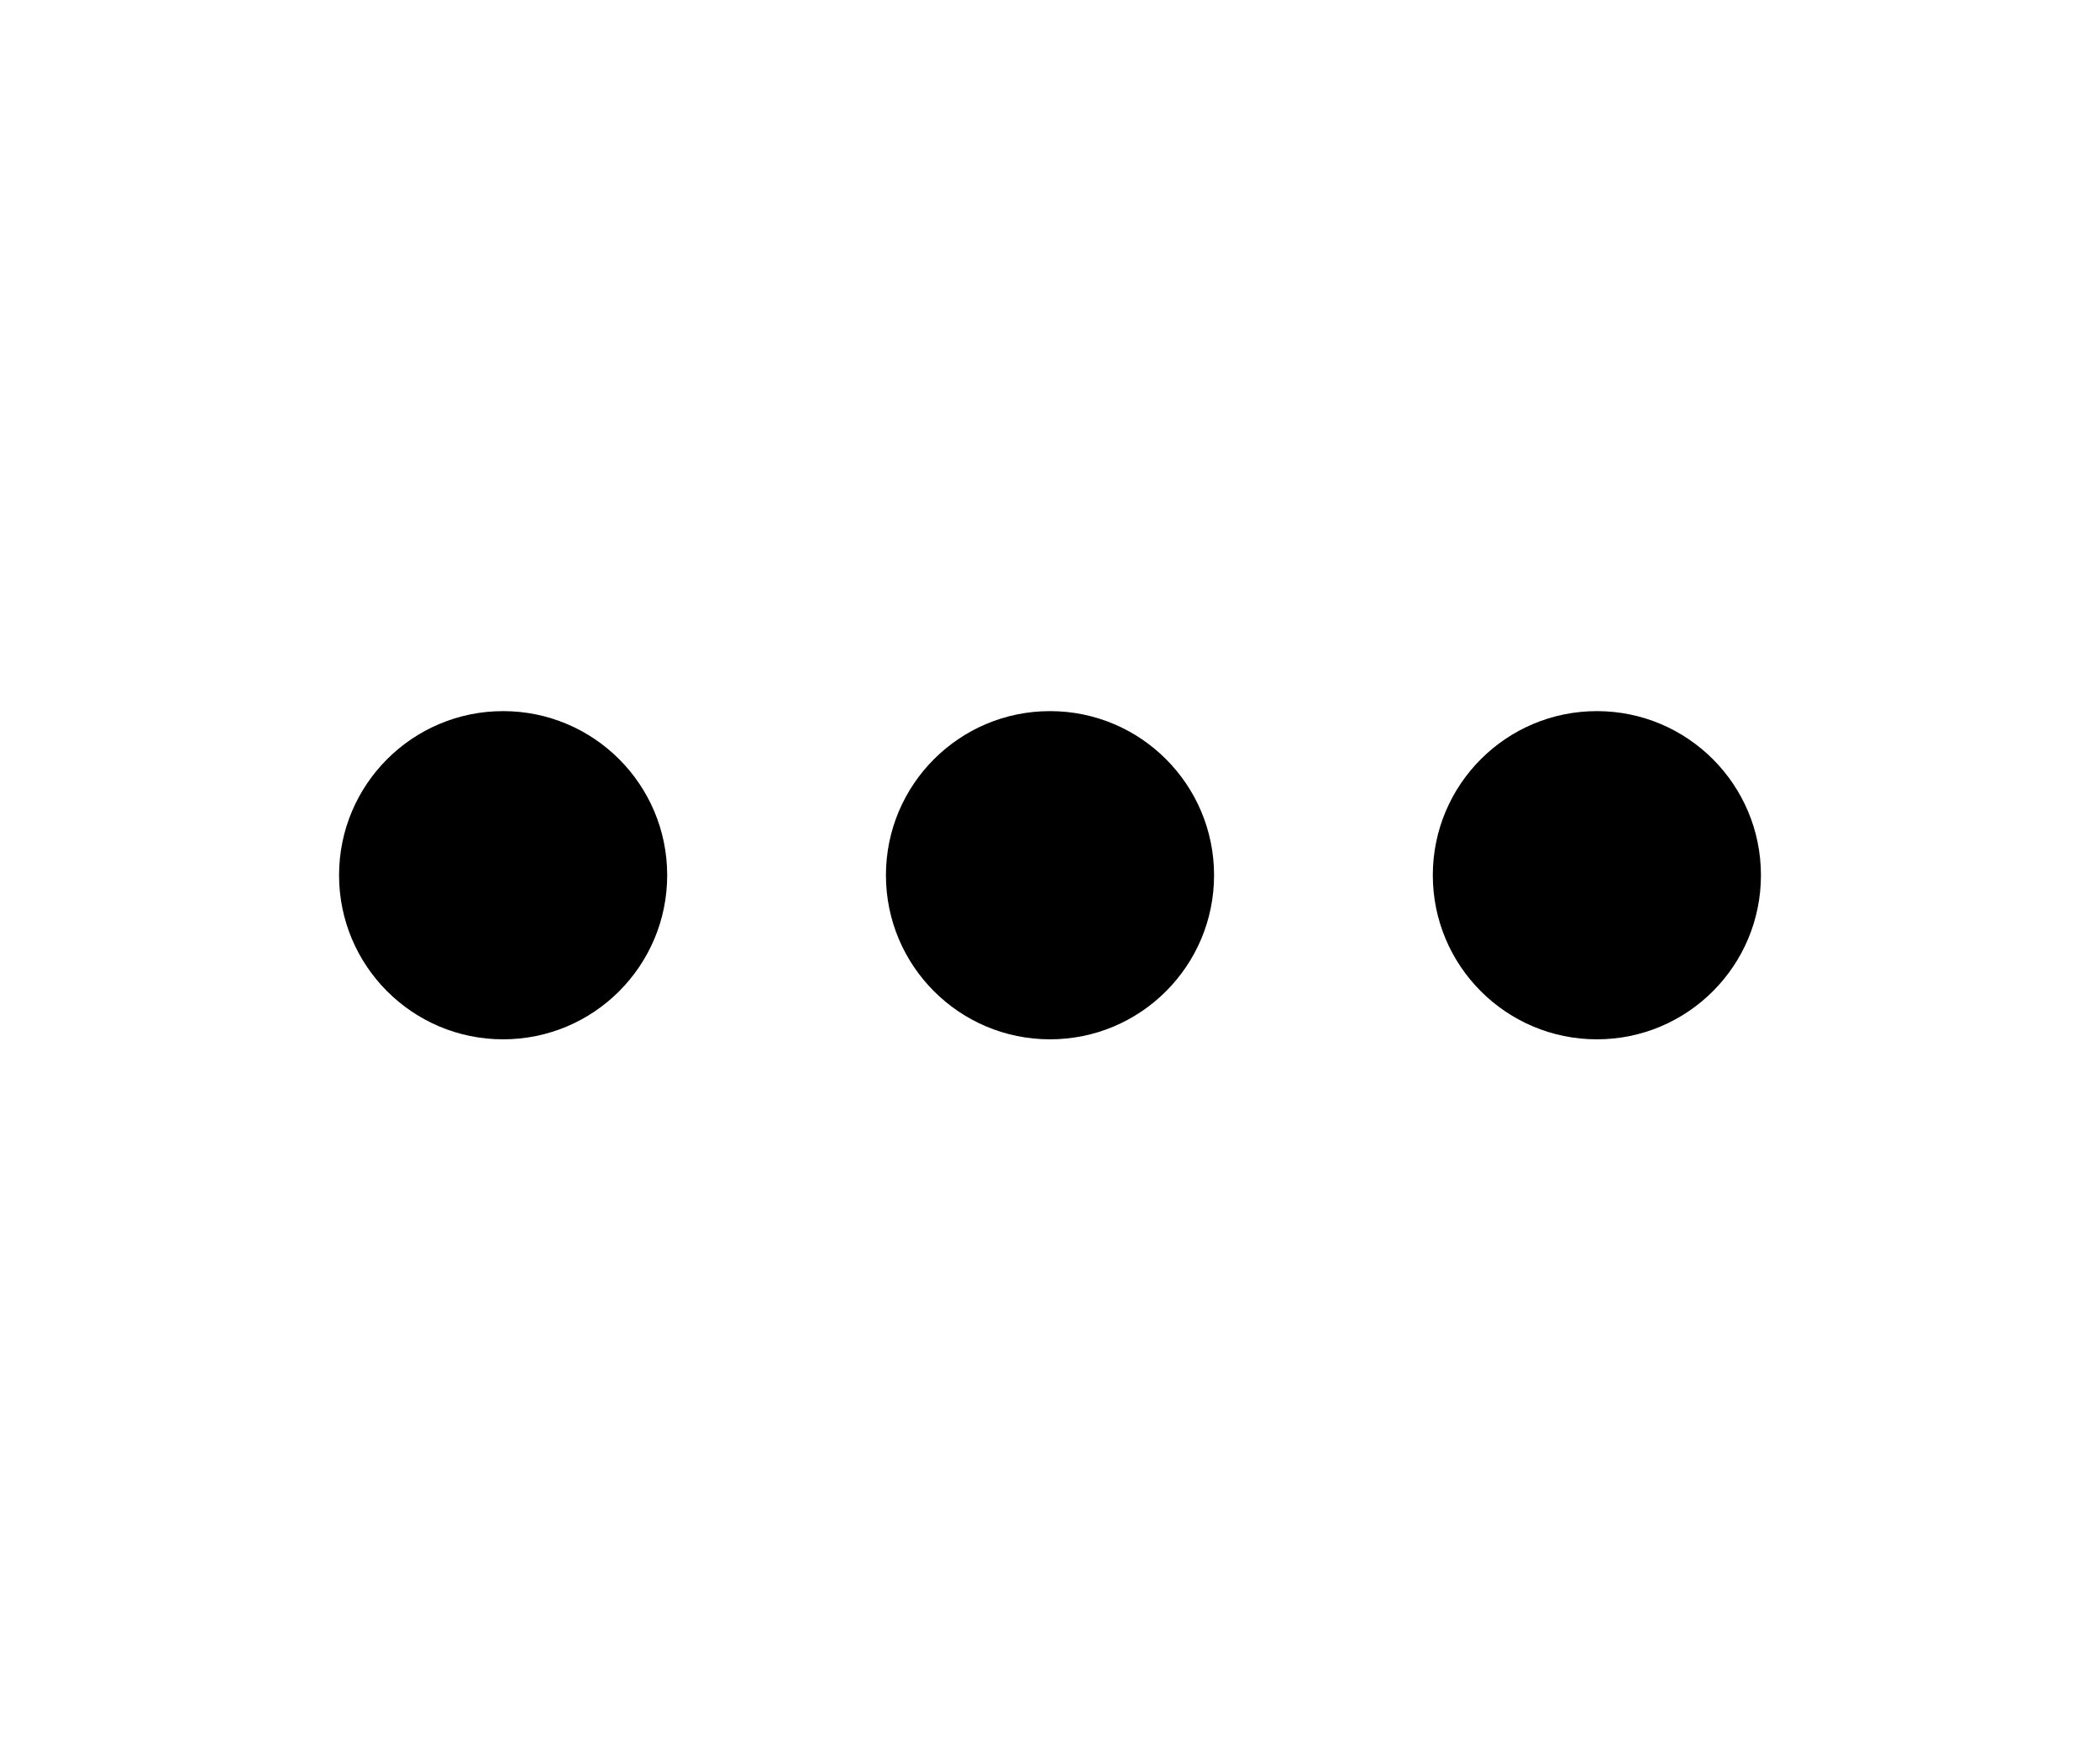
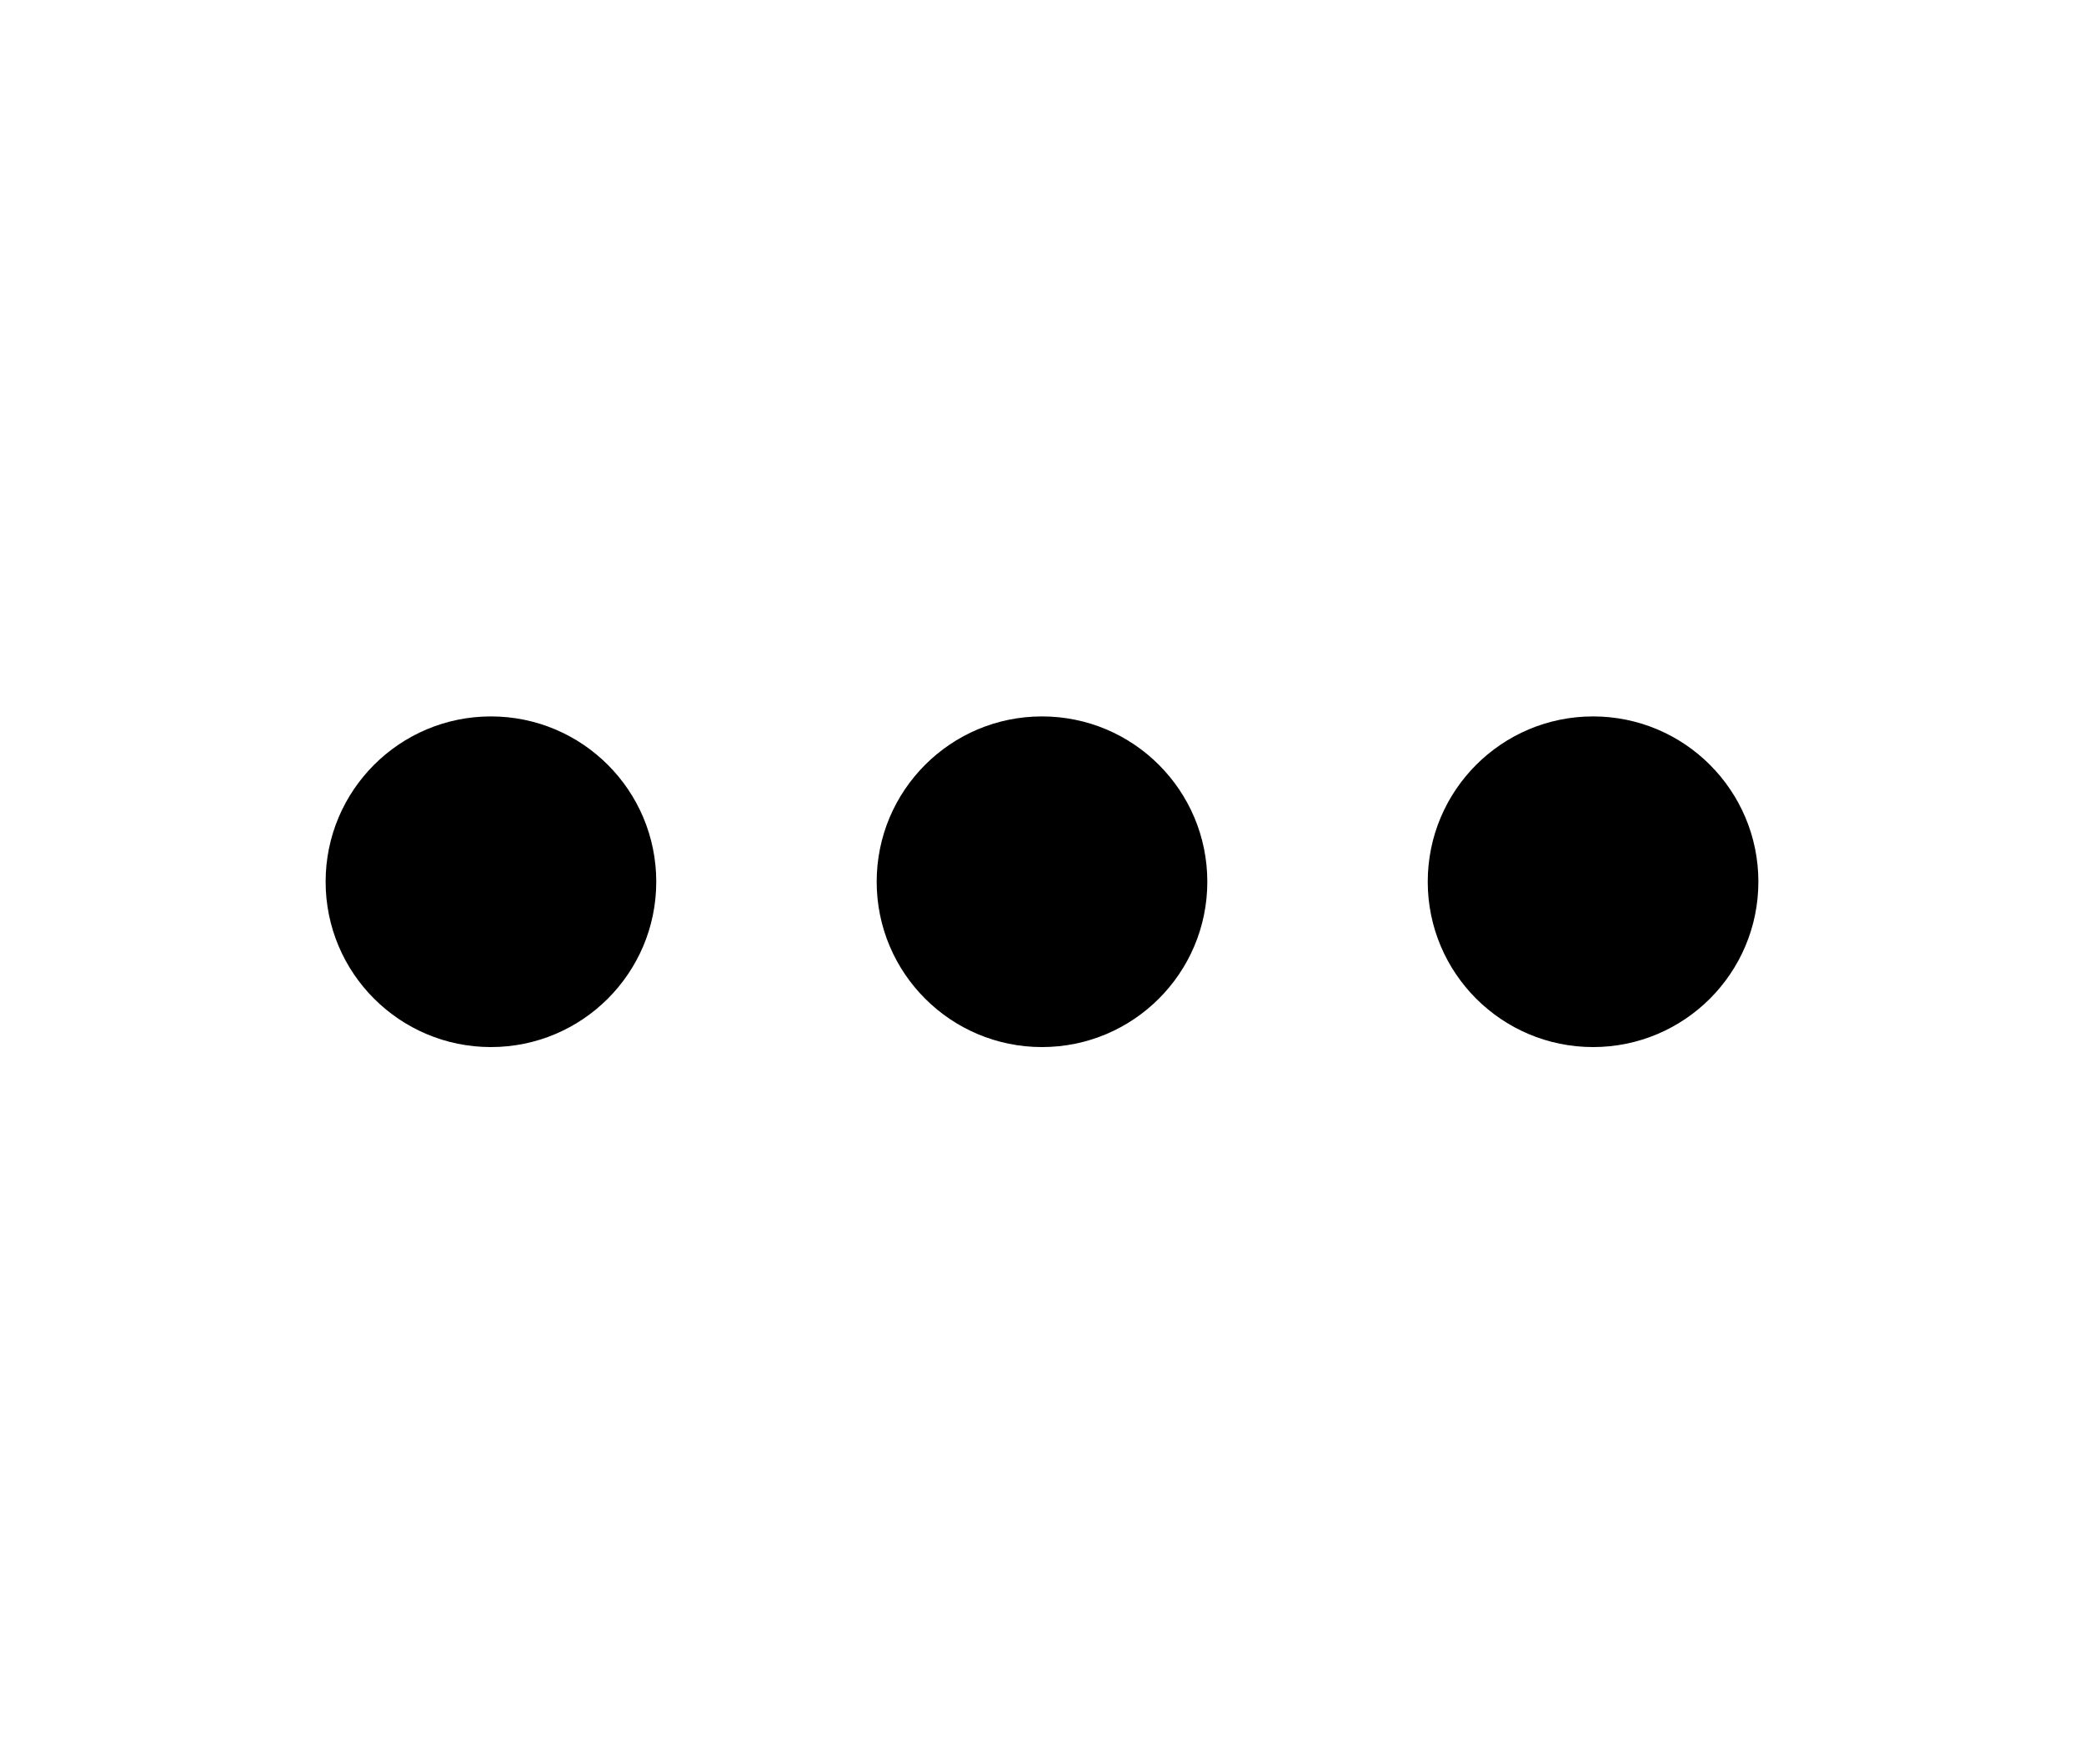
- <svg xmlns="http://www.w3.org/2000/svg" width="24" height="20" fill="currentColor" class="bi bi-three-dots" viewBox="0 0 16 16">
+ <svg xmlns="http://www.w3.org/2000/svg" width="26" height="22" fill="currentColor" class="bi bi-three-dots" viewBox="0 0 16 16">
  <path d="M3 9.5a1.5 1.5 0 1 1 0-3 1.5 1.5 0 0 1 0 3zm5 0a1.5 1.5 0 1 1 0-3 1.5 1.5 0 0 1 0 3zm5 0a1.5 1.5 0 1 1 0-3 1.5 1.5 0 0 1 0 3z" />
</svg>
